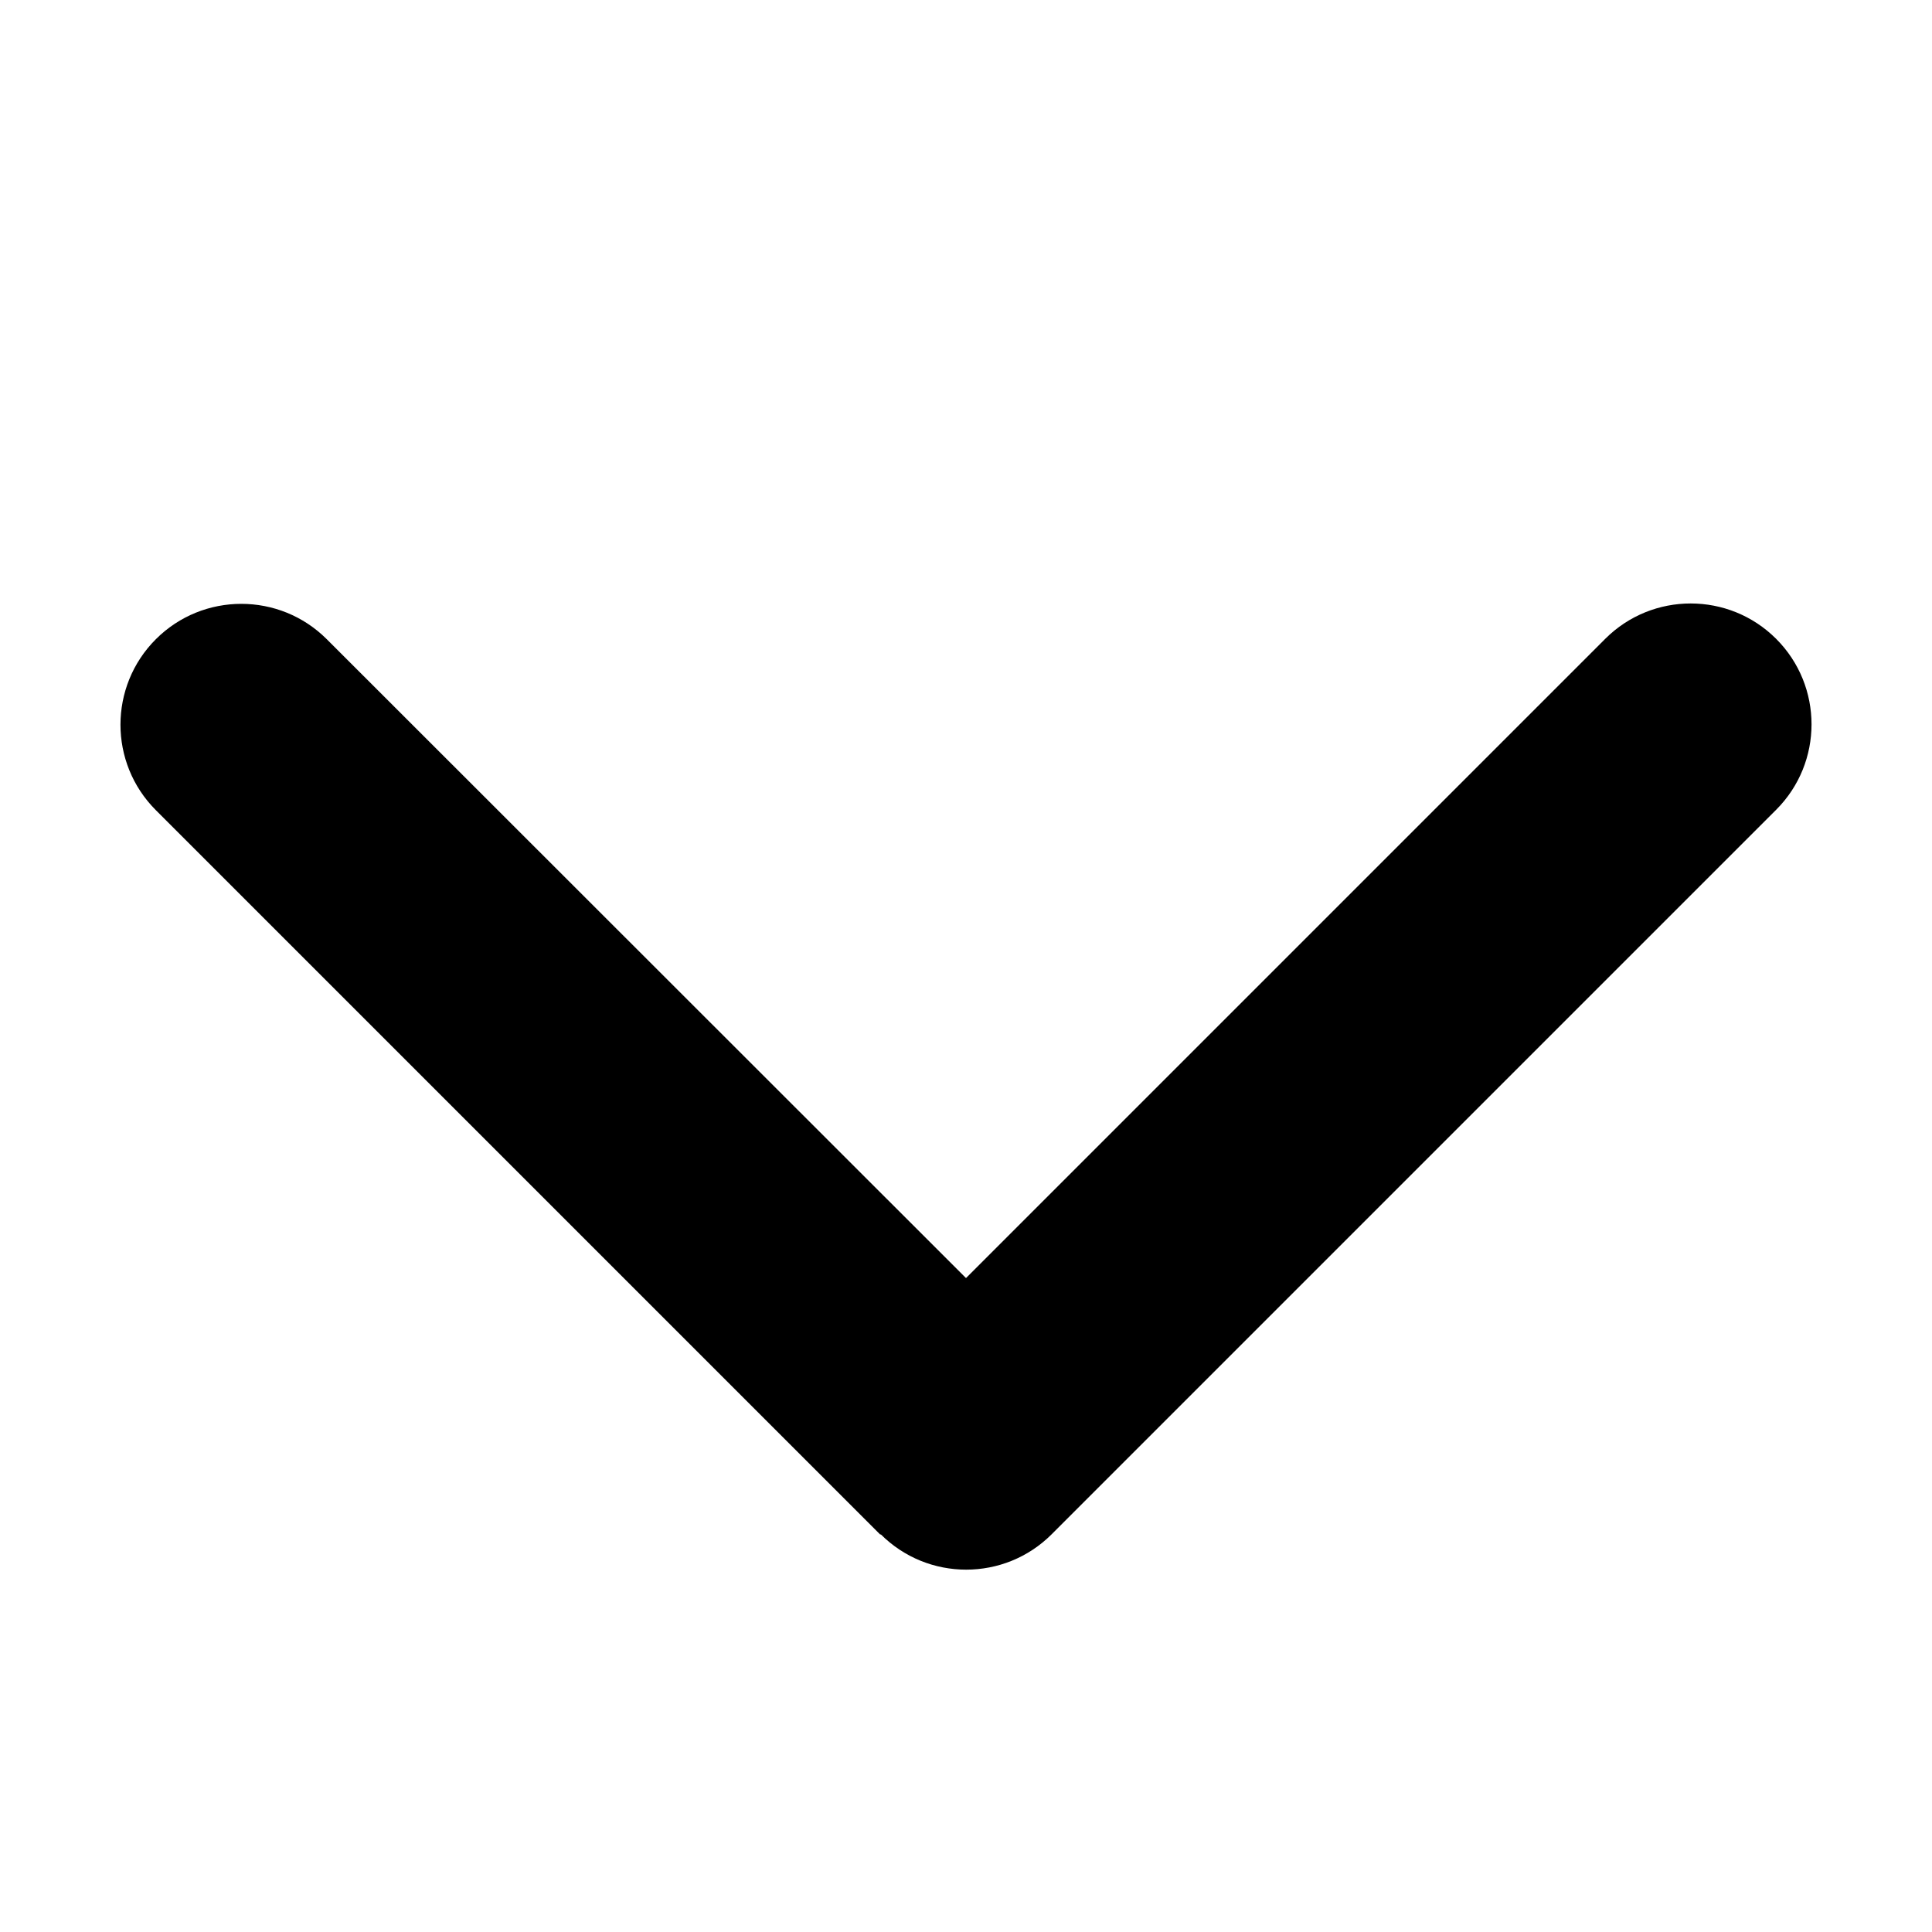
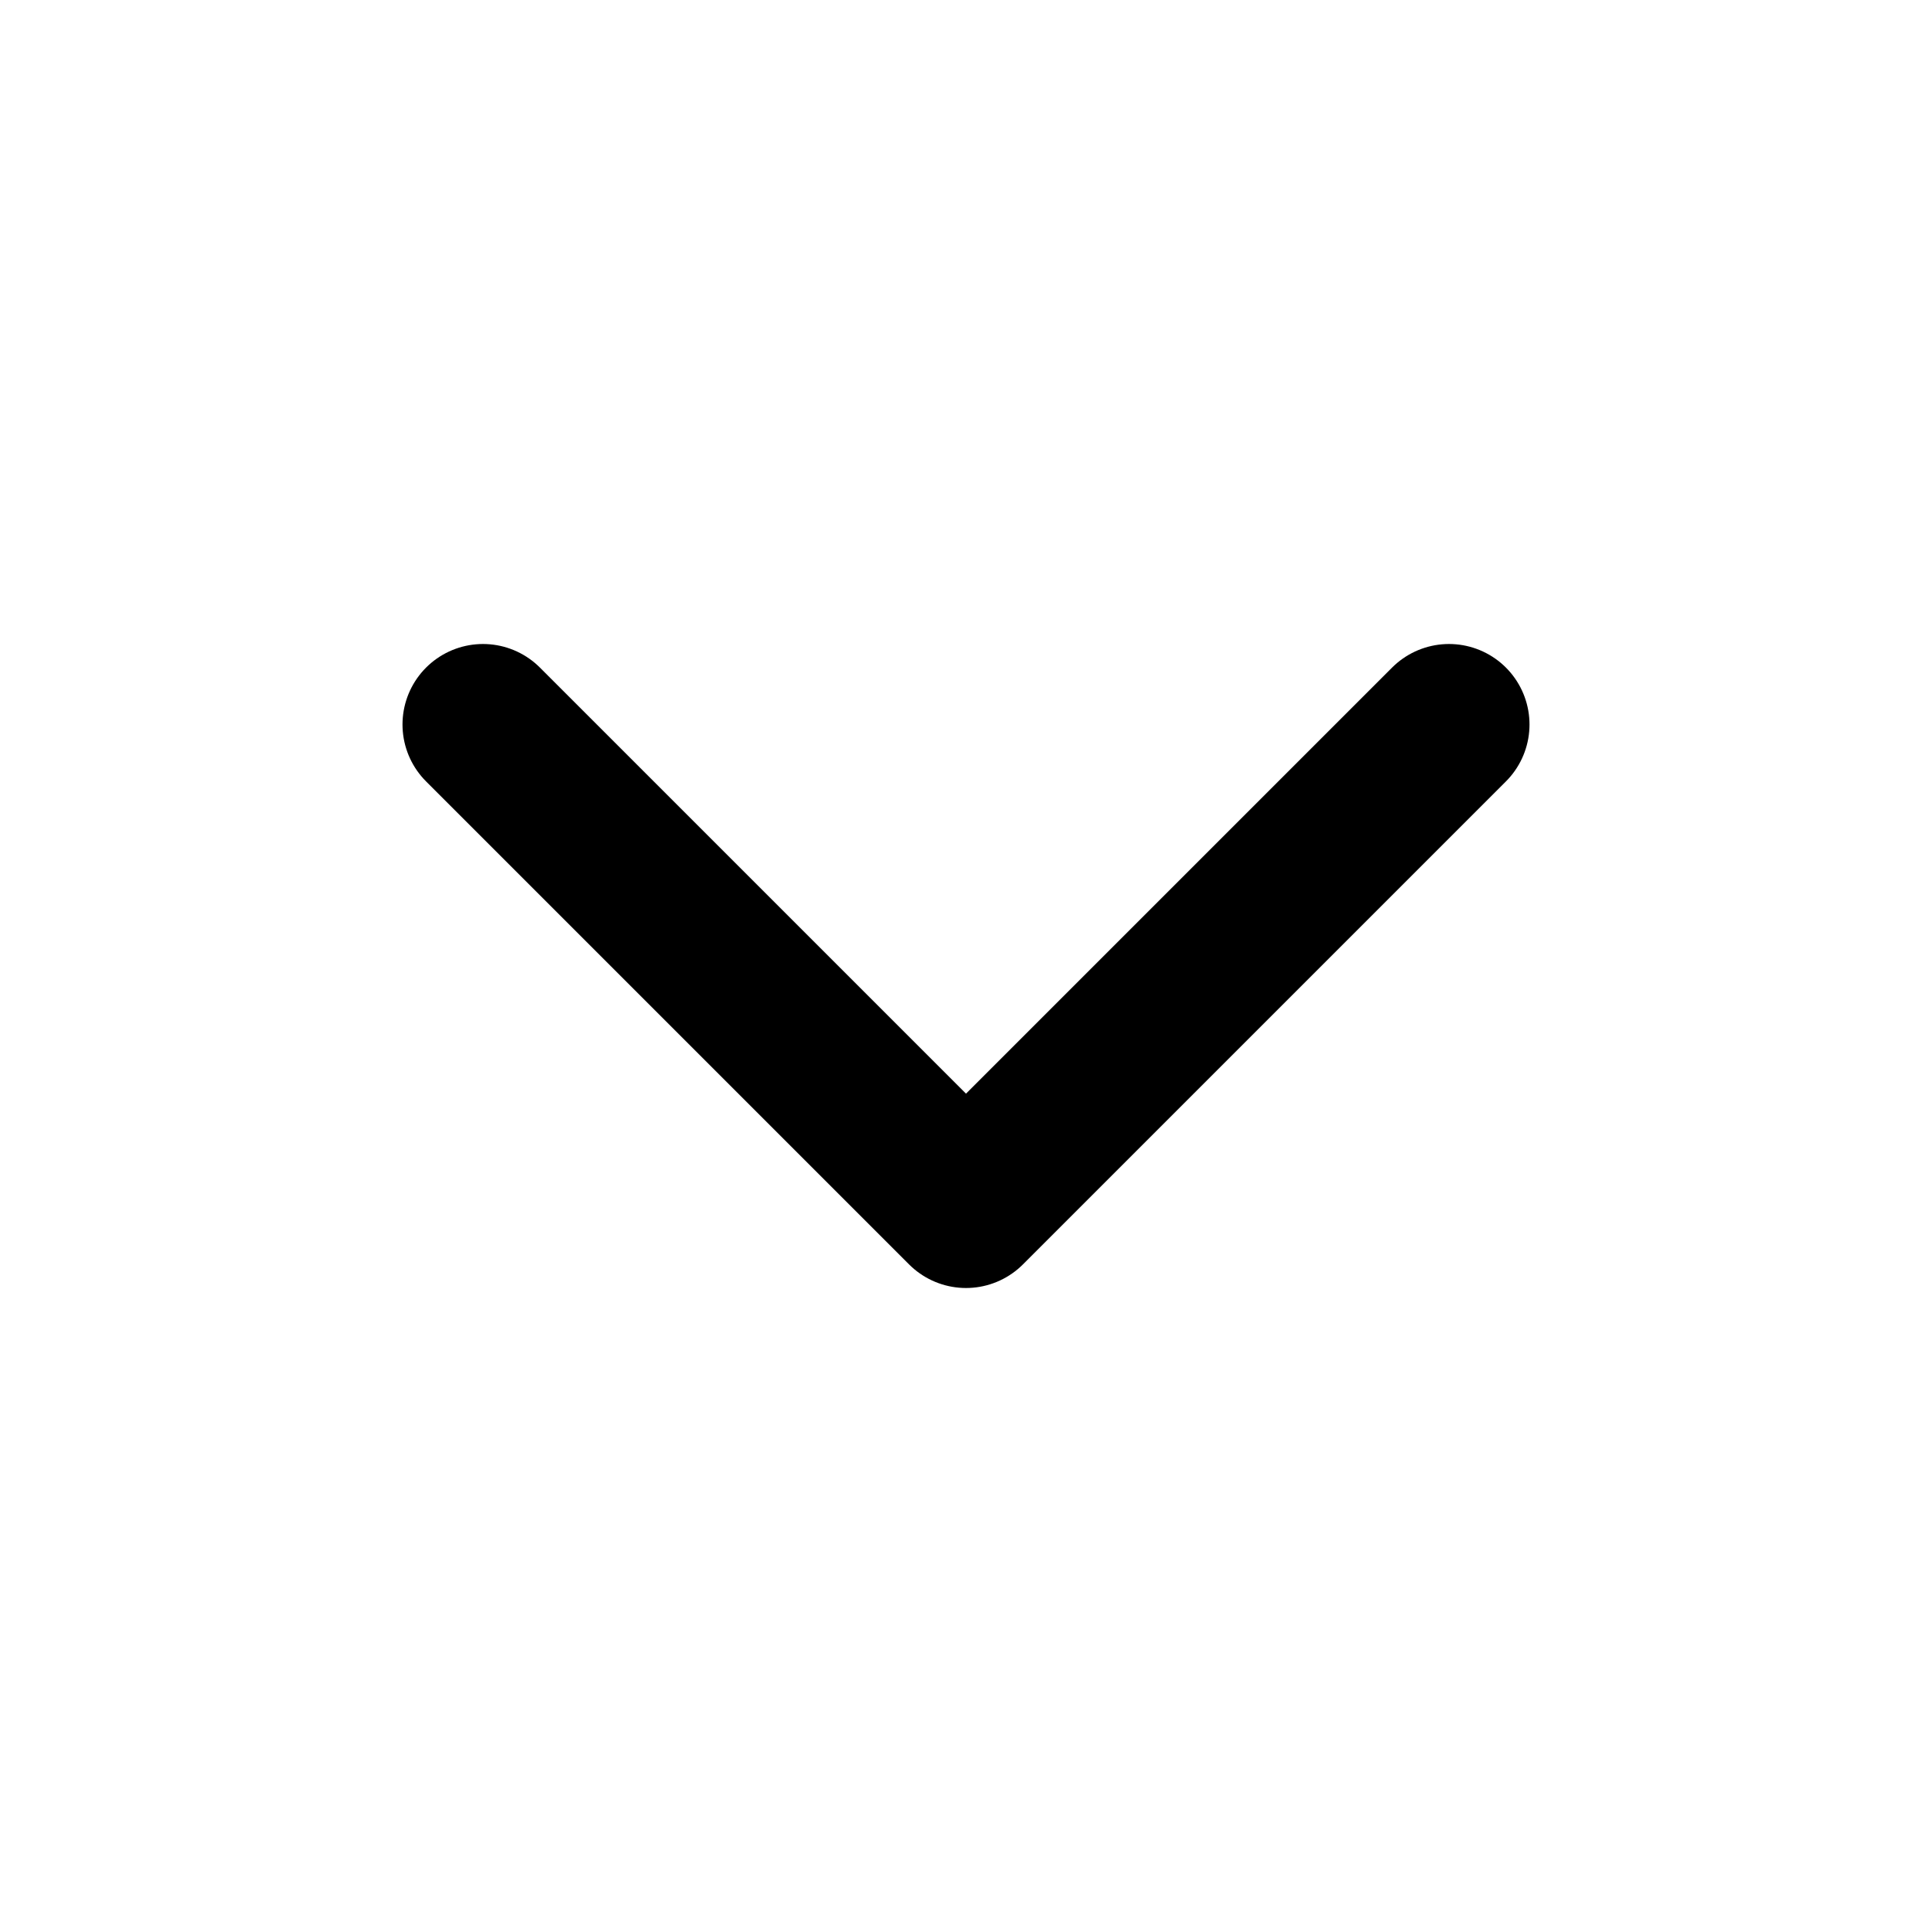
- <svg xmlns="http://www.w3.org/2000/svg" viewBox="0 0 512 512">
-   <path d="M233.4 406.6c12.5 12.5 32.8 12.5 45.3 0l192-192c12.5-12.5 12.5-32.8 0-45.3s-32.8-12.5-45.3 0L256 338.7 86.6 169.4c-12.5-12.5-32.8-12.5-45.3 0s-12.5 32.8 0 45.3l192 192z" />
+ <svg xmlns="http://www.w3.org/2000/svg" width="24" height="24" viewBox="0 0 24 24" fill="none" stroke="currentColor" stroke-width="2" stroke-linecap="round" stroke-linejoin="round" class="feather feather-chevron-down">
+   <polyline points="6 9 12 15 18 9" />
</svg>
